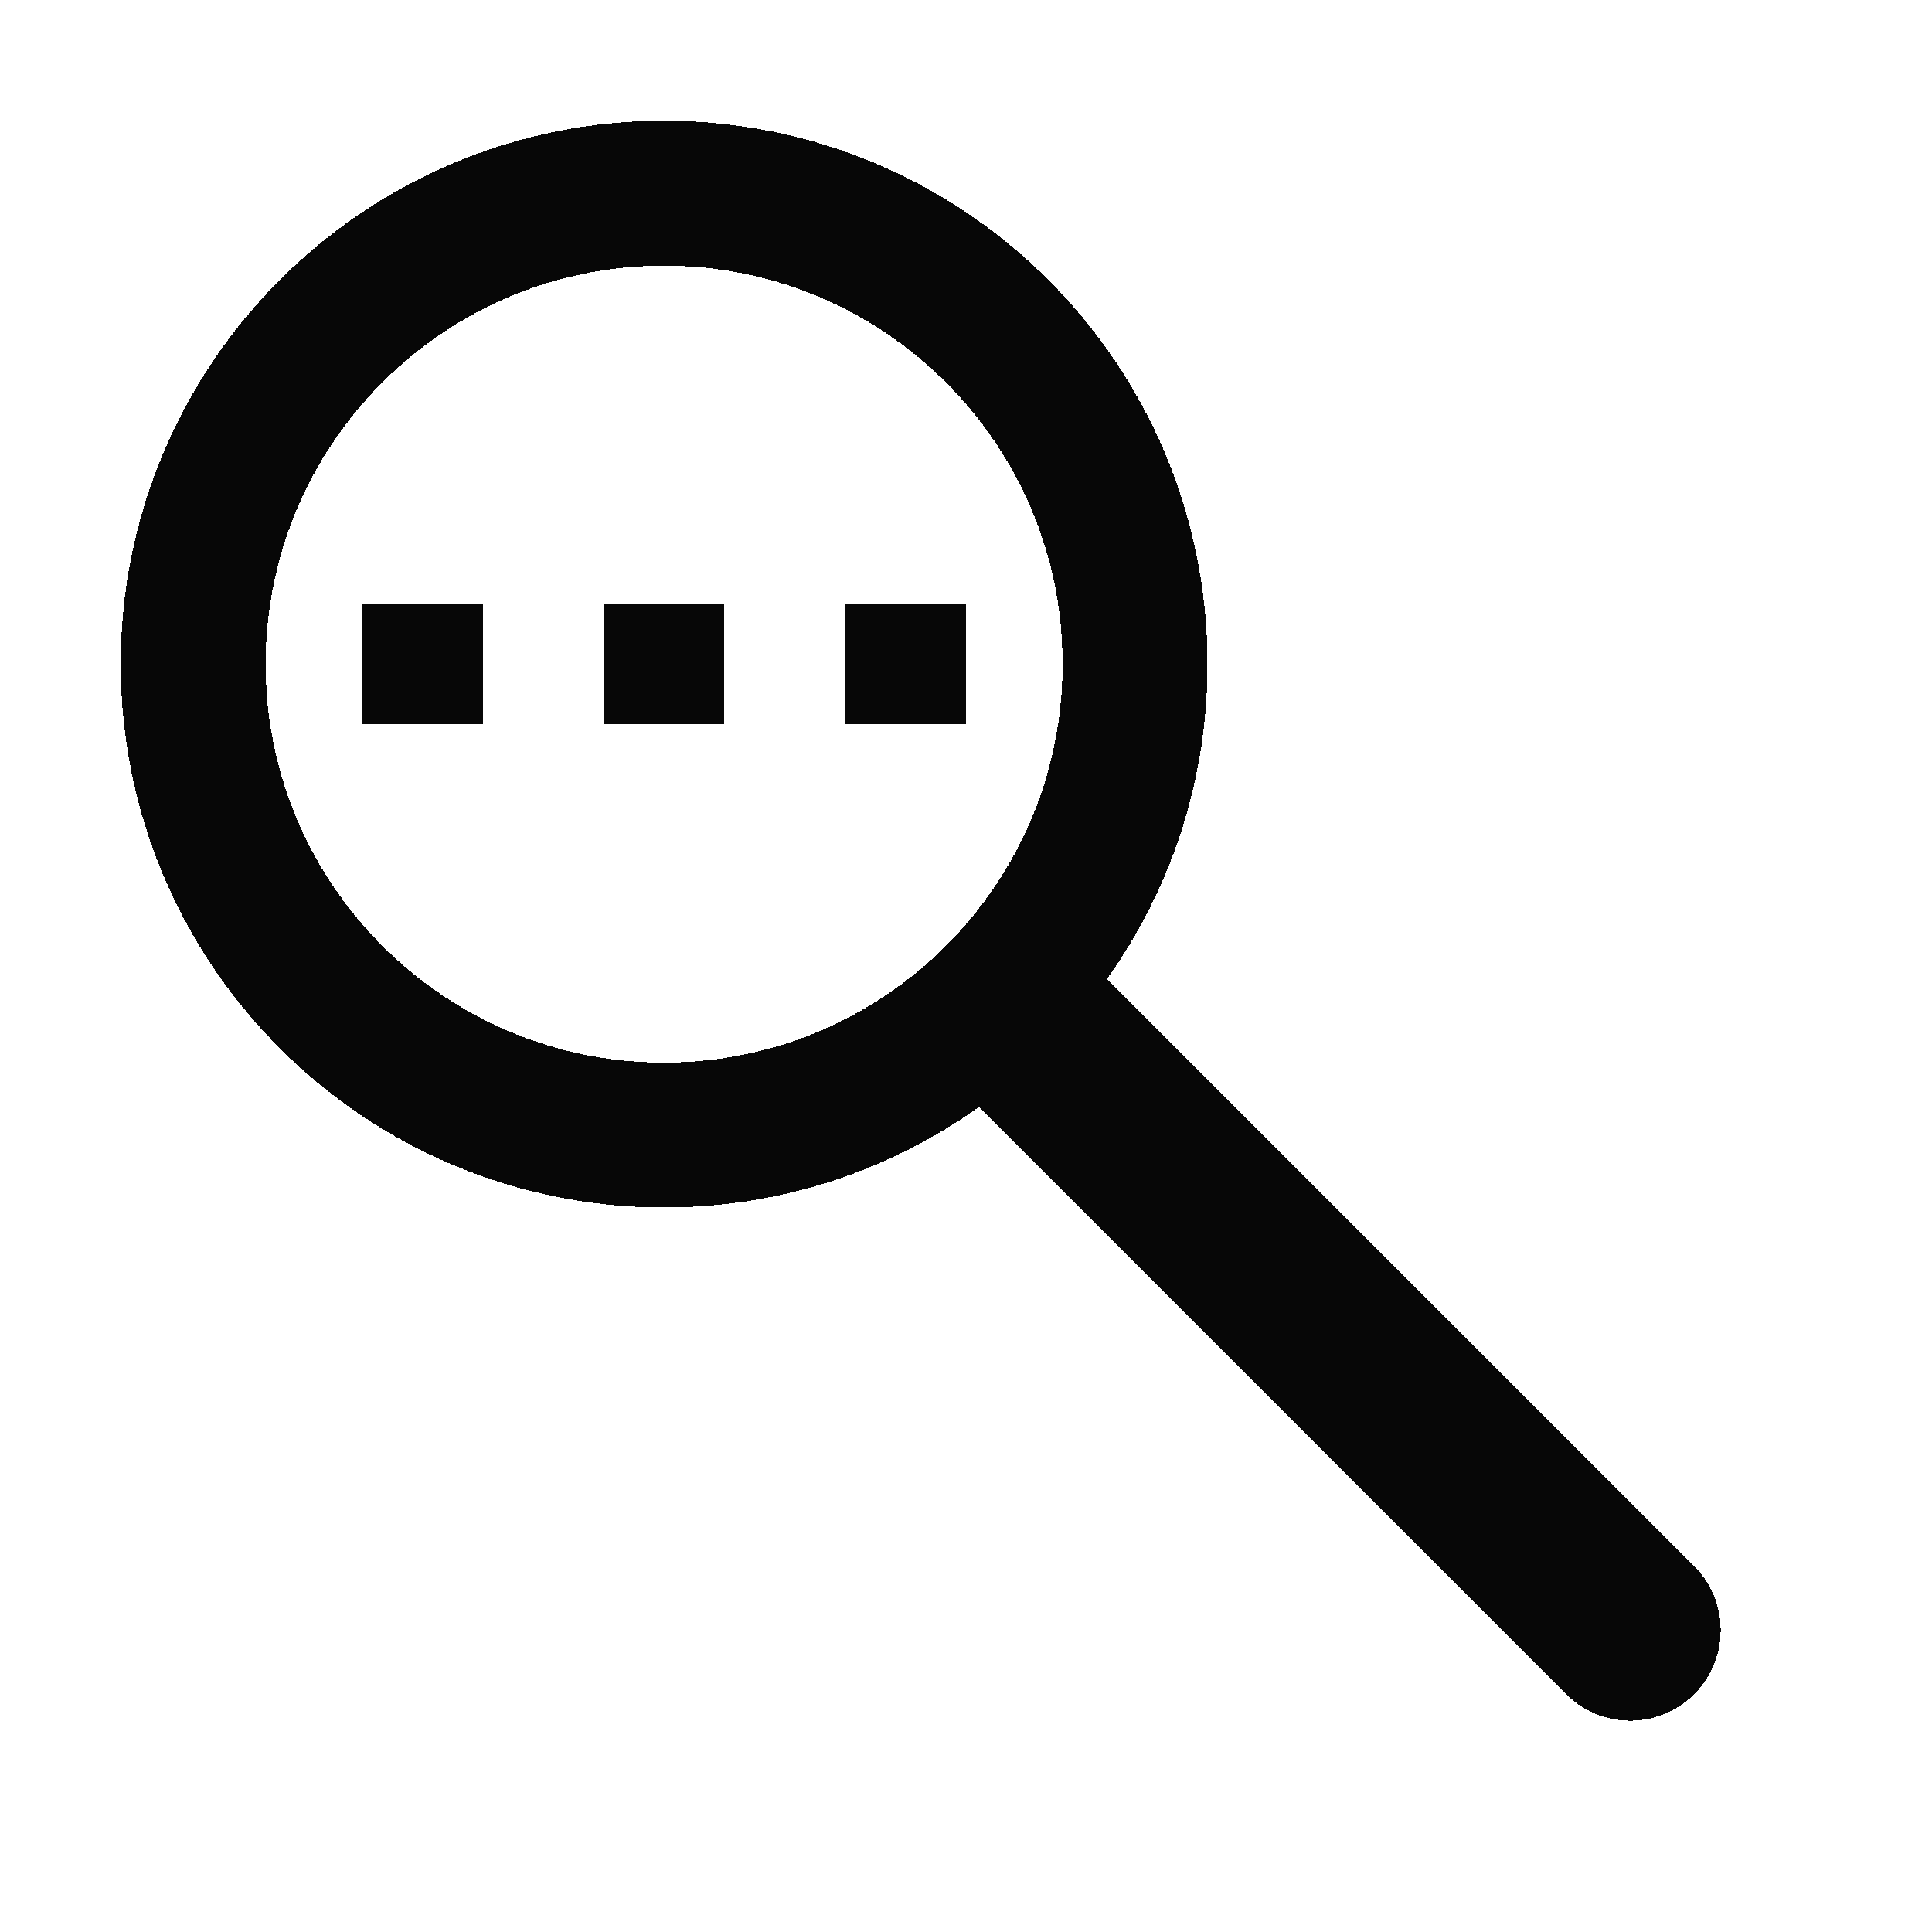
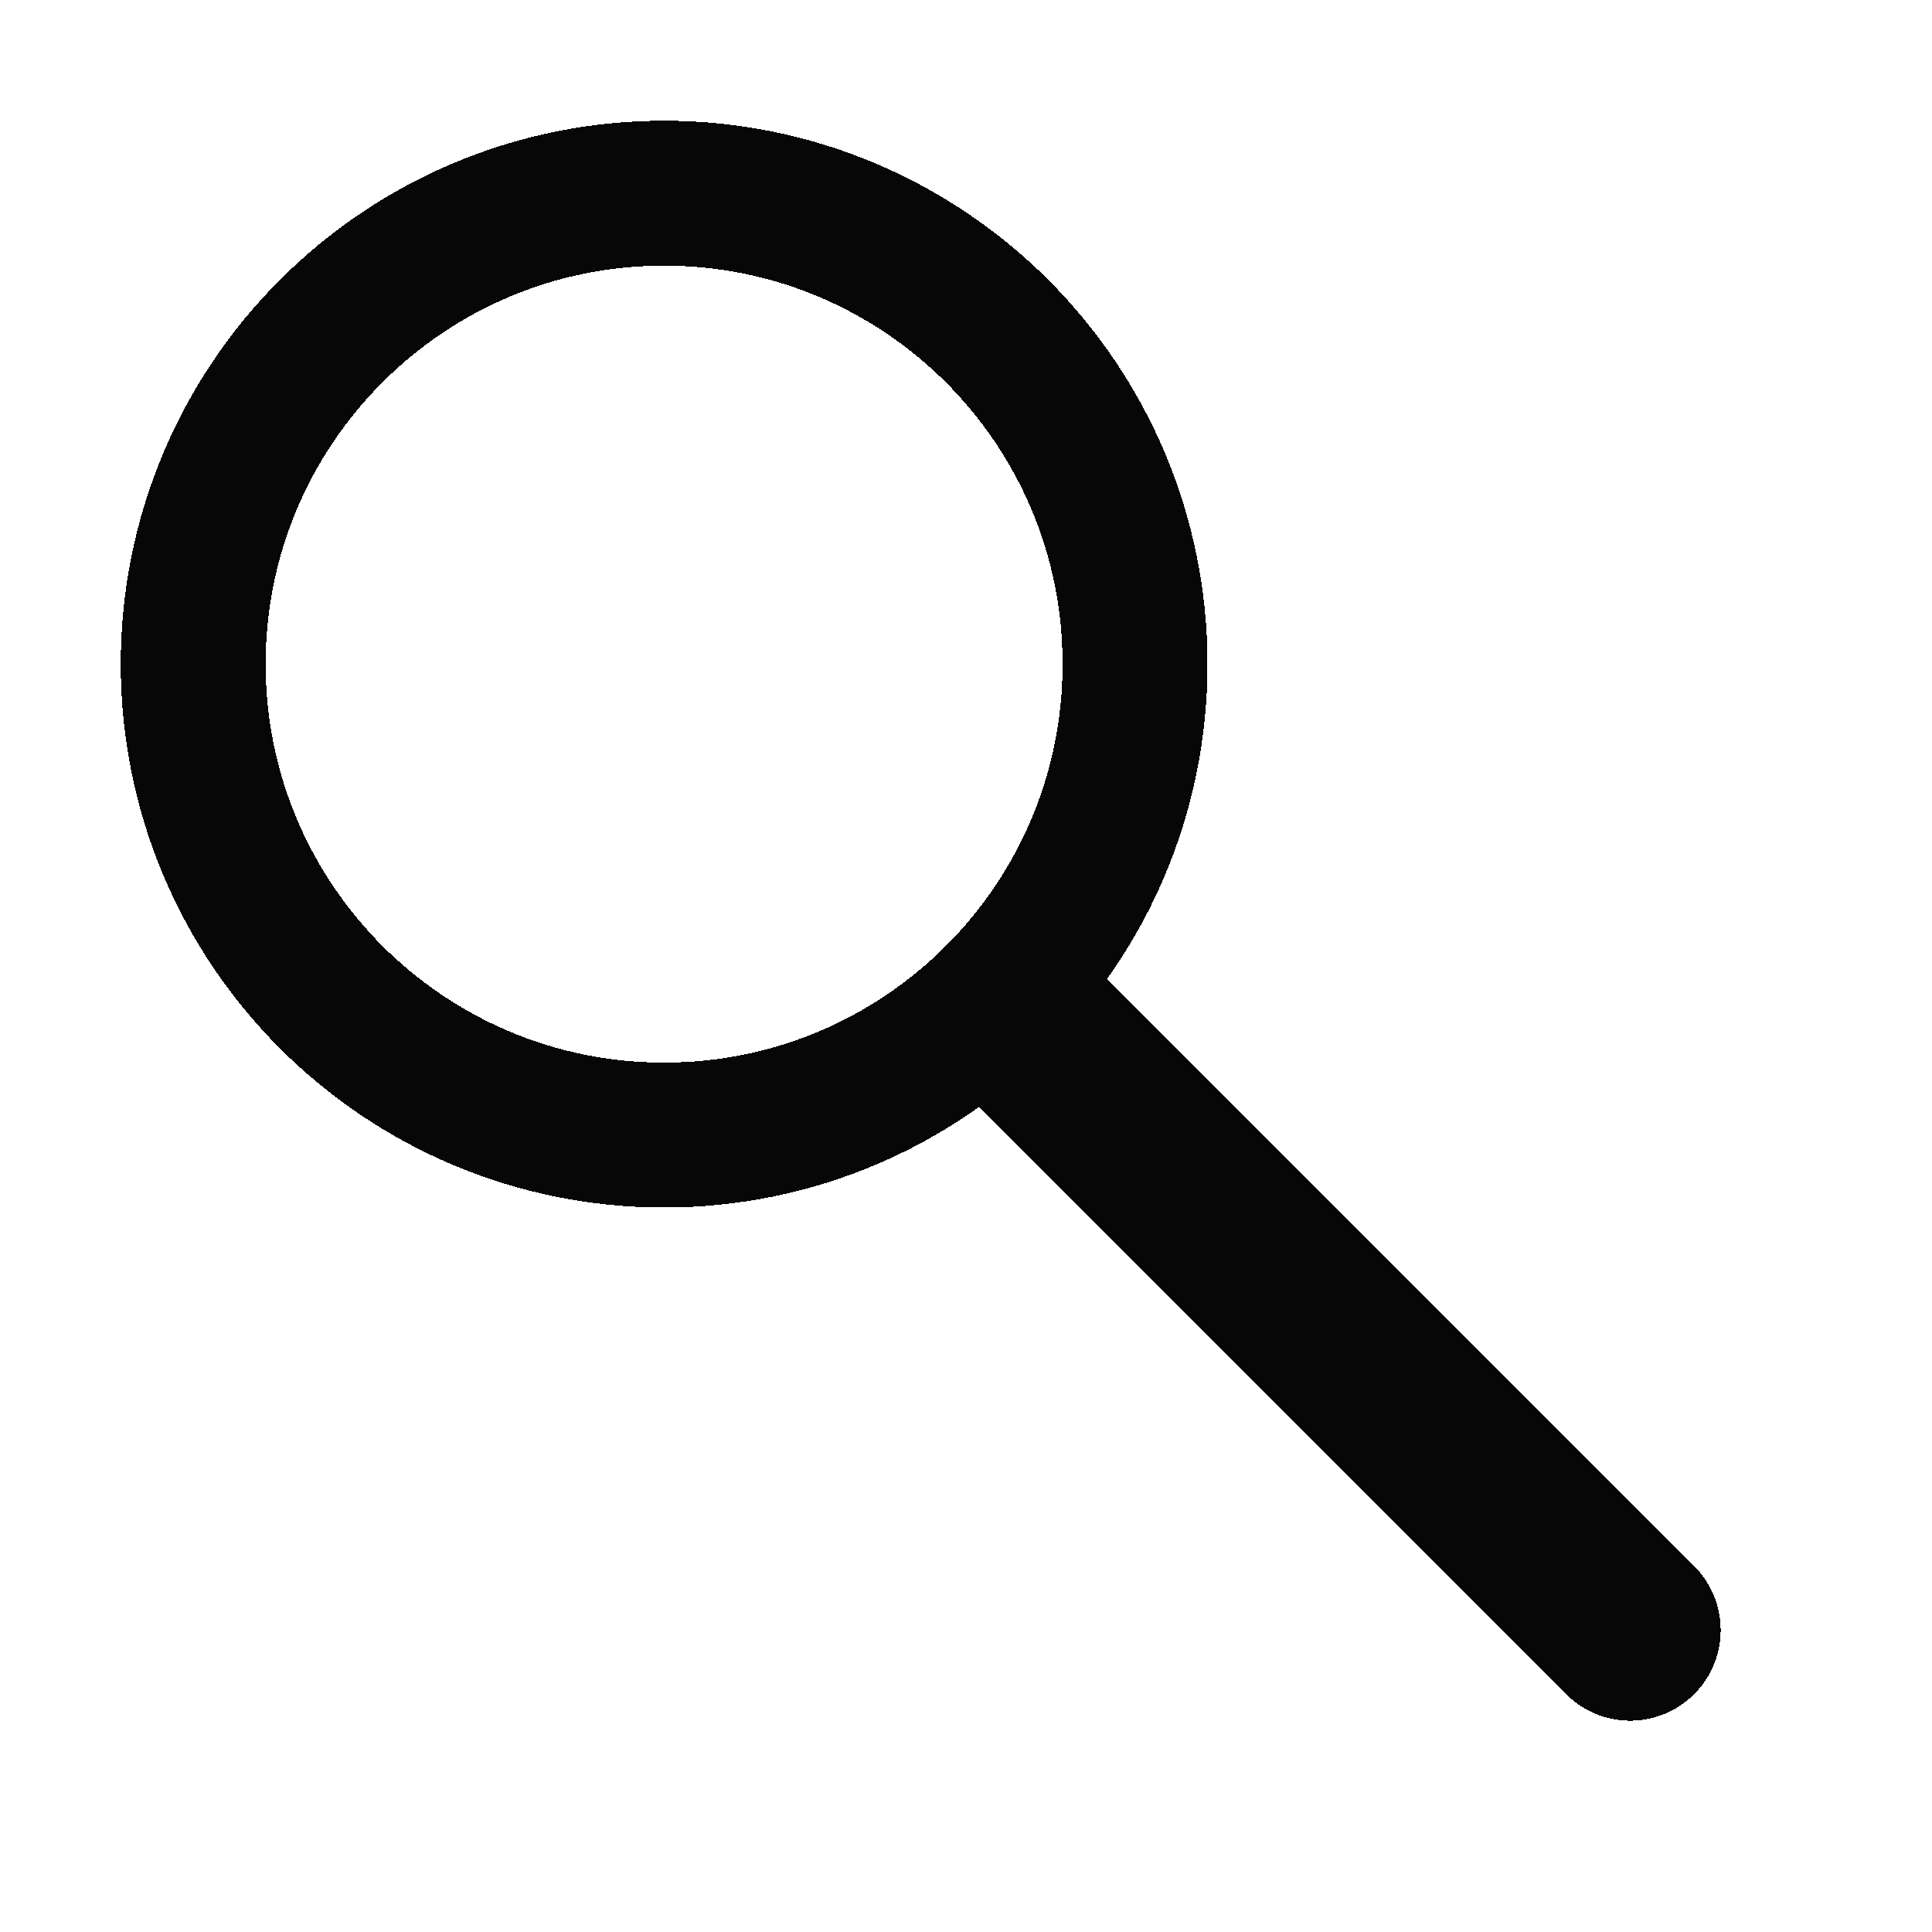
<svg xmlns="http://www.w3.org/2000/svg" width="16" height="16" viewBox="0 0 16 16" id="svg4205" version="1.1" shape-rendering="crispEdges">
  <defs id="defs4207" />
  <g id="layer1" transform="translate(0,-1036.362)" style="opacity:0.97">
    <circle style="opacity:1;fill:none;fill-opacity:1;stroke:#000000;stroke-width:1.2;stroke-linecap:round;stroke-linejoin:round;stroke-miterlimit:4;stroke-dasharray:none;stroke-dashoffset:0;stroke-opacity:1" id="path825" cx="5.5" cy="1041.862" r="3.9" />
    <path style="fill:none;fill-rule:evenodd;stroke:#000000;stroke-width:1.5;stroke-linecap:round;stroke-linejoin:round;stroke-opacity:1;stroke-miterlimit:4;stroke-dasharray:none" d="m 13.5,1049.862 -4,-4 -1,-1" id="path831" />
-     <rect style="opacity:1;fill:#000000;fill-opacity:1;fill-rule:nonzero;stroke:none;stroke-width:1.002;stroke-linecap:round;stroke-linejoin:round;stroke-miterlimit:4;stroke-dasharray:none;stroke-dashoffset:0;stroke-opacity:1" id="rect4492" width="1" height="1" x="3" y="1041.362" />
-     <rect style="opacity:1;fill:#000000;fill-opacity:1;fill-rule:nonzero;stroke:none;stroke-width:1.002;stroke-linecap:round;stroke-linejoin:round;stroke-miterlimit:4;stroke-dasharray:none;stroke-dashoffset:0;stroke-opacity:1" id="rect4494" width="1" height="1" x="5" y="1041.362" />
-     <rect style="opacity:1;fill:#000000;fill-opacity:1;fill-rule:nonzero;stroke:none;stroke-width:1.002;stroke-linecap:round;stroke-linejoin:round;stroke-miterlimit:4;stroke-dasharray:none;stroke-dashoffset:0;stroke-opacity:1" id="rect4496" width="1" height="1" x="7" y="1041.362" />
  </g>
</svg>
